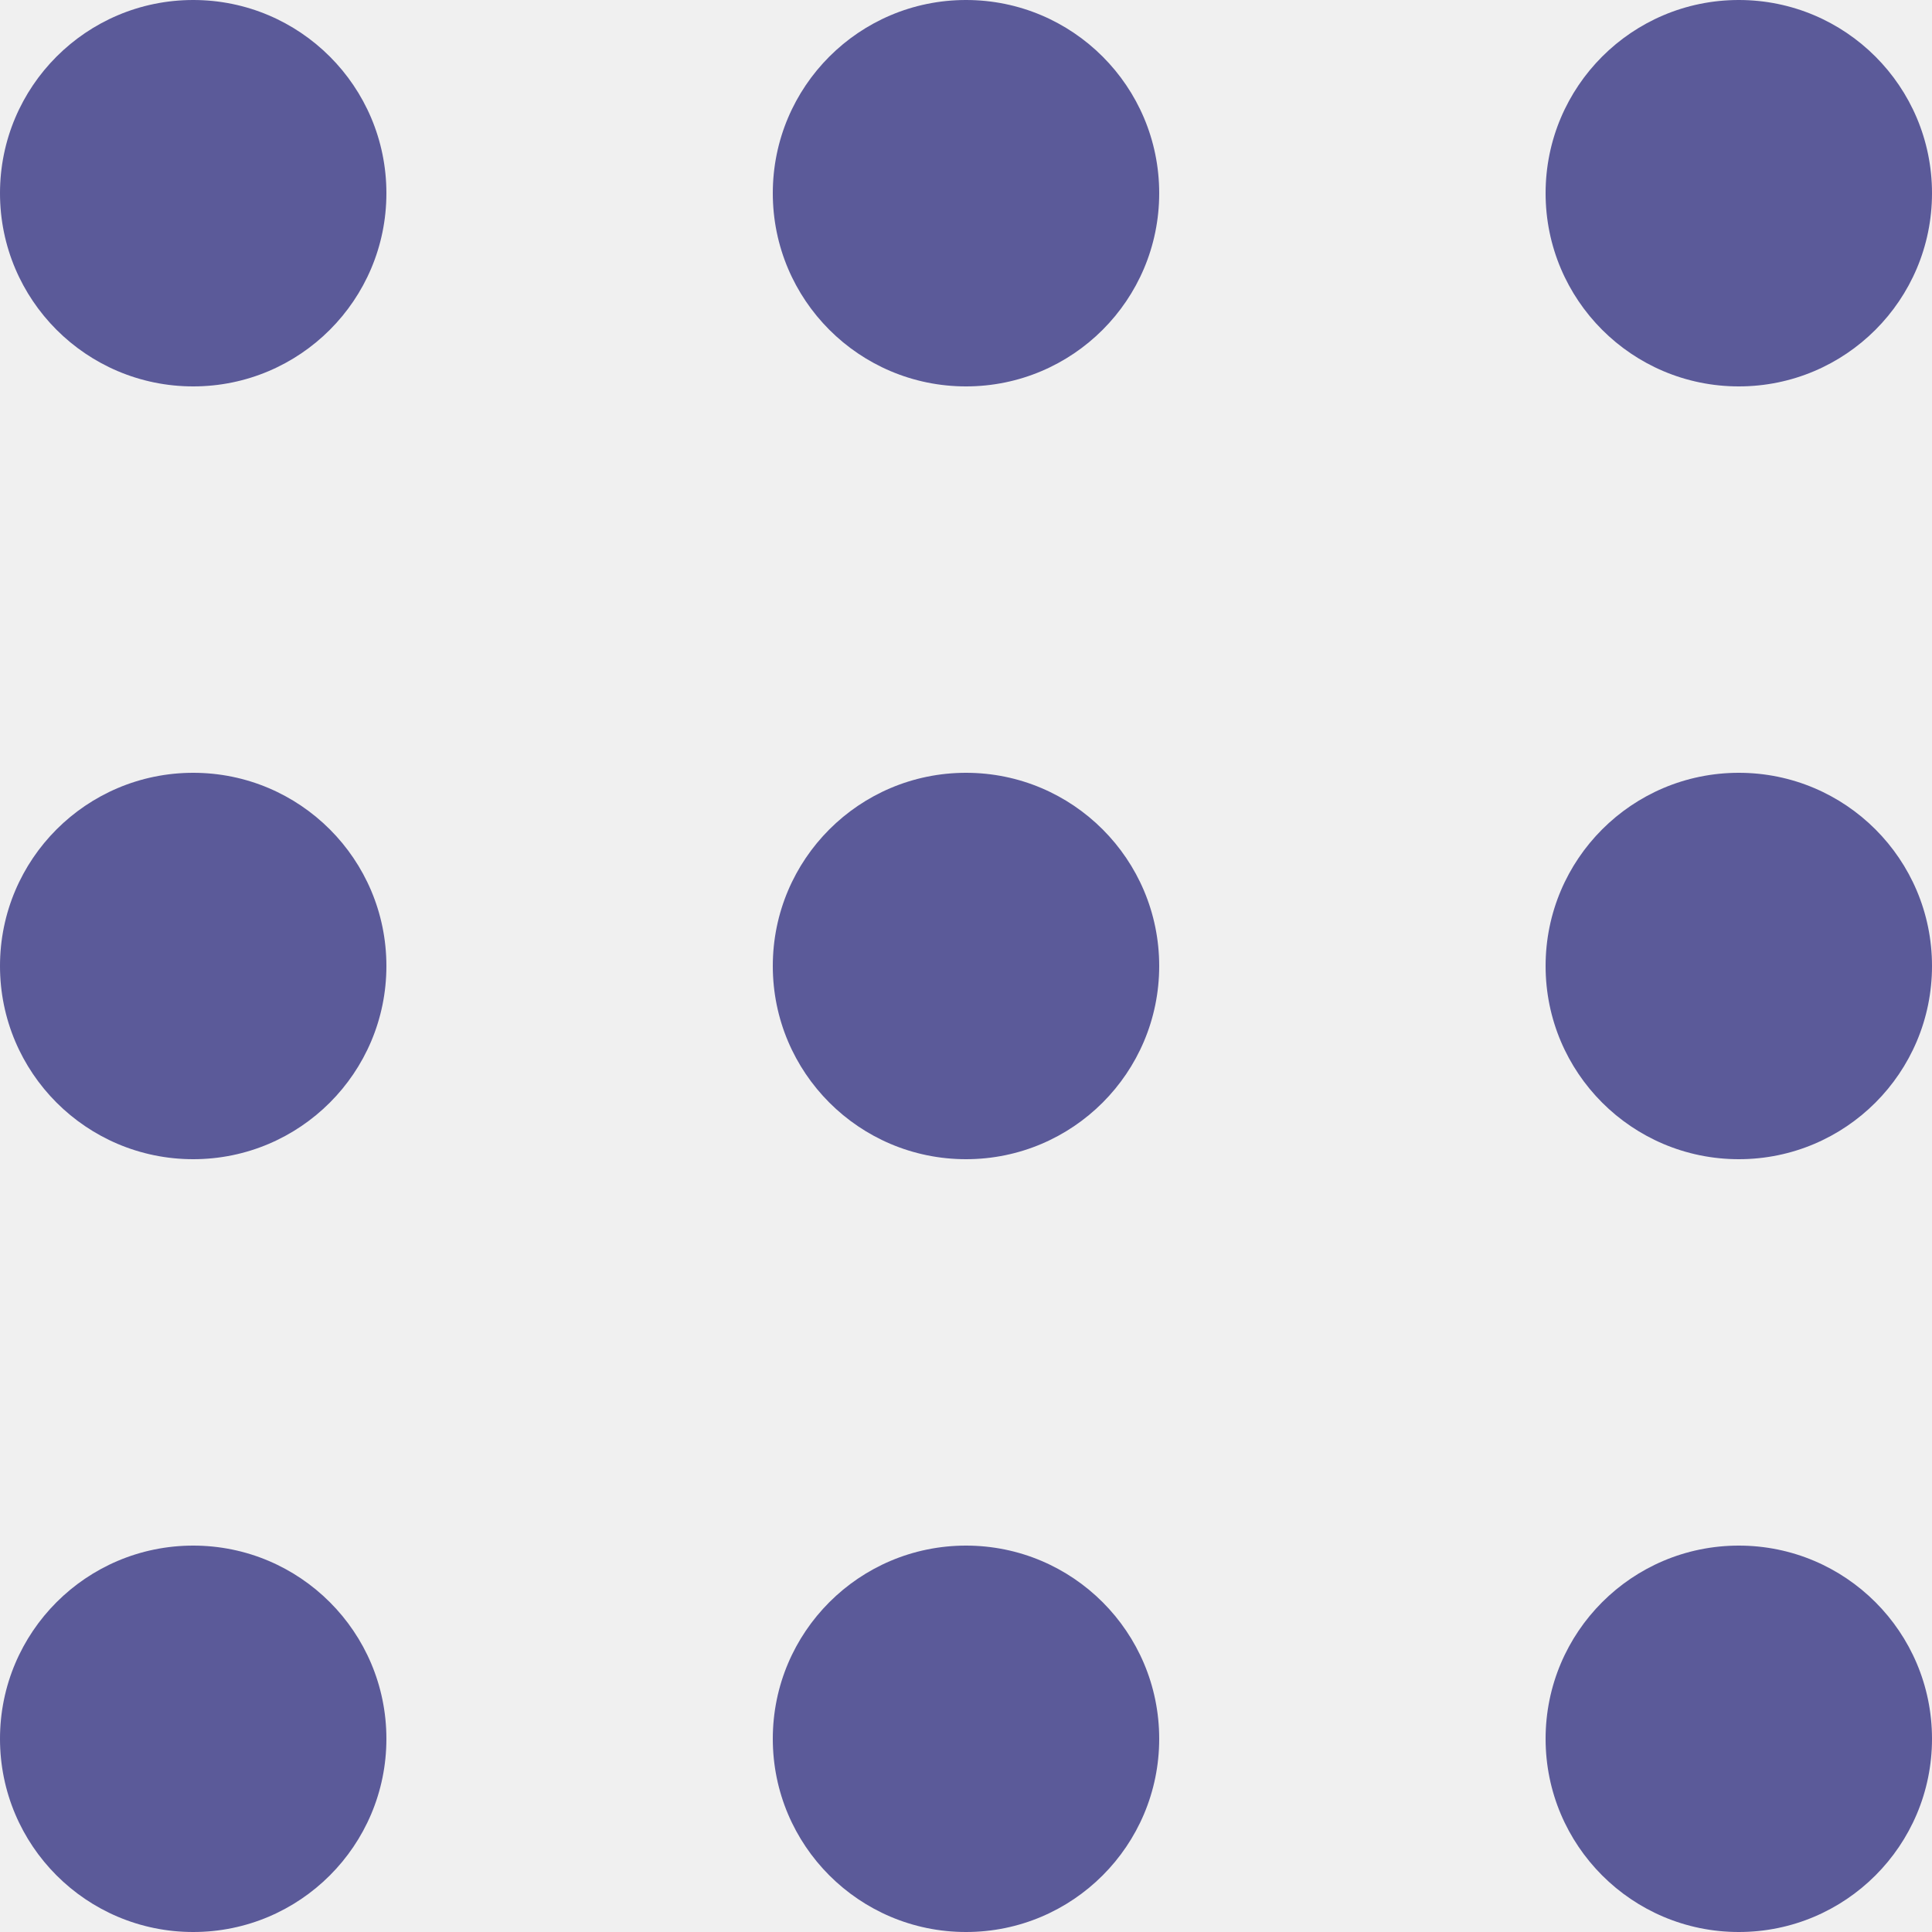
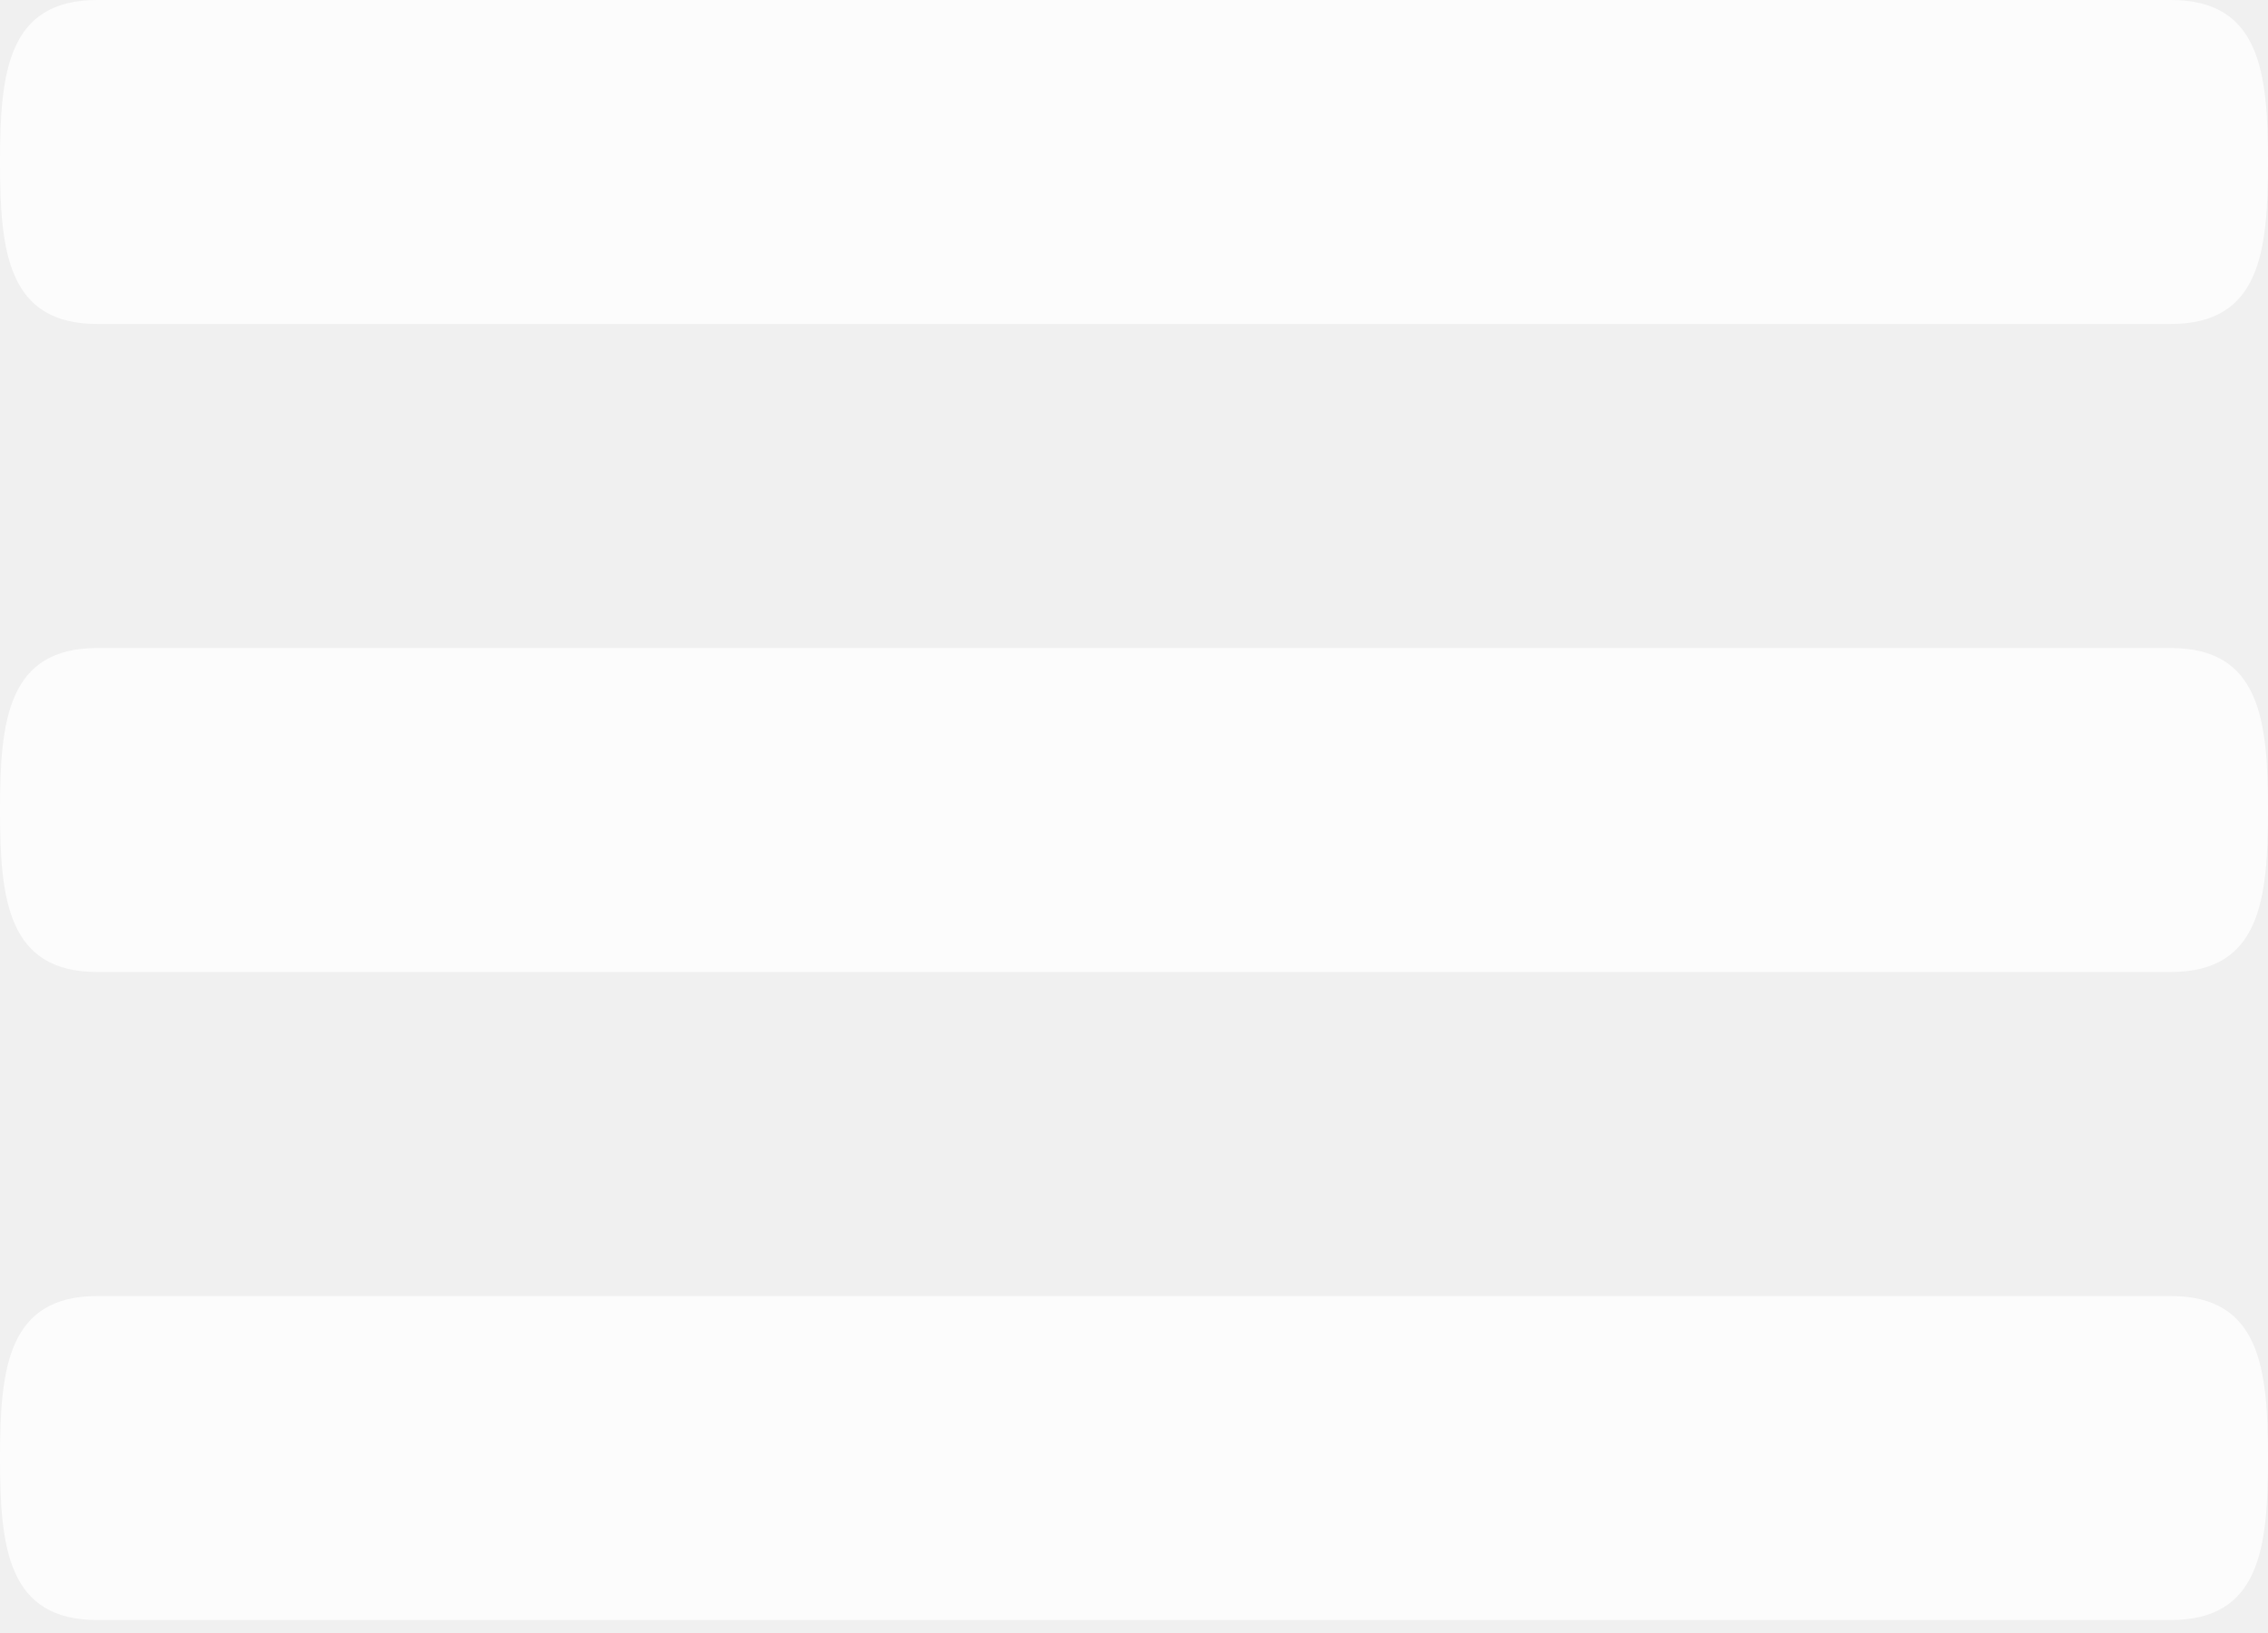
- <svg xmlns="http://www.w3.org/2000/svg" width="20" height="20" viewBox="0 0 20 20" fill="none">
-   <path fill-rule="evenodd" clip-rule="evenodd" d="M0 2C0 0.895 0.895 0 2 0C3.105 0 4 0.895 4 2C4 3.105 3.105 4 2 4C0.895 4 0 3.105 0 2ZM0 10C0 8.895 0.895 8 2 8C3.105 8 4 8.895 4 10C4 11.105 3.105 12 2 12C0.895 12 0 11.105 0 10ZM10 0C8.895 0 8 0.895 8 2C8 3.105 8.895 4 10 4C11.105 4 12 3.105 12 2C12 0.895 11.105 0 10 0ZM8 10C8 8.895 8.895 8 10 8C11.105 8 12 8.895 12 10C12 11.105 11.105 12 10 12C8.895 12 8 11.105 8 10ZM18 0C16.895 0 16 0.895 16 2C16 3.105 16.895 4 18 4C19.105 4 20 3.105 20 2C20 0.895 19.105 0 18 0ZM16 10C16 8.895 16.895 8 18 8C19.105 8 20 8.895 20 10C20 11.105 19.105 12 18 12C16.895 12 16 11.105 16 10ZM2 16C0.895 16 0 16.895 0 18C0 19.105 0.895 20 2 20C3.105 20 4 19.105 4 18C4 16.895 3.105 16 2 16ZM8 18C8 16.895 8.895 16 10 16C11.105 16 12 16.895 12 18C12 19.105 11.105 20 10 20C8.895 20 8 19.105 8 18ZM18 16C16.895 16 16 16.895 16 18C16 19.105 16.895 20 18 20C19.105 20 20 19.105 20 18C20 16.895 19.105 16 18 16Z" fill="#5B5A99" />
+ <svg xmlns="http://www.w3.org/2000/svg" width="25" height="18" viewBox="0 0 25 18" fill="none">
+   <path d="M23.929 7.143H1.071C0.086 7.143 0 7.941 0 8.929C0 9.916 0.086 10.714 1.071 10.714H23.929C24.914 10.714 25 9.916 25 8.929C25 7.941 24.914 7.143 23.929 7.143V7.143ZM23.929 14.286H1.071C0.086 14.286 0 15.084 0 16.071C0 17.059 0.086 17.857 1.071 17.857H23.929C24.914 17.857 25 17.059 25 16.071C25 15.084 24.914 14.286 23.929 14.286V14.286ZM1.071 3.571H23.929C24.914 3.571 25 2.773 25 1.786C25 0.798 24.914 0 23.929 0H1.071C0.086 0 0 0.798 0 1.786C0 2.773 0.086 3.571 1.071 3.571Z" fill="white" fill-opacity="0.8" />
</svg>
